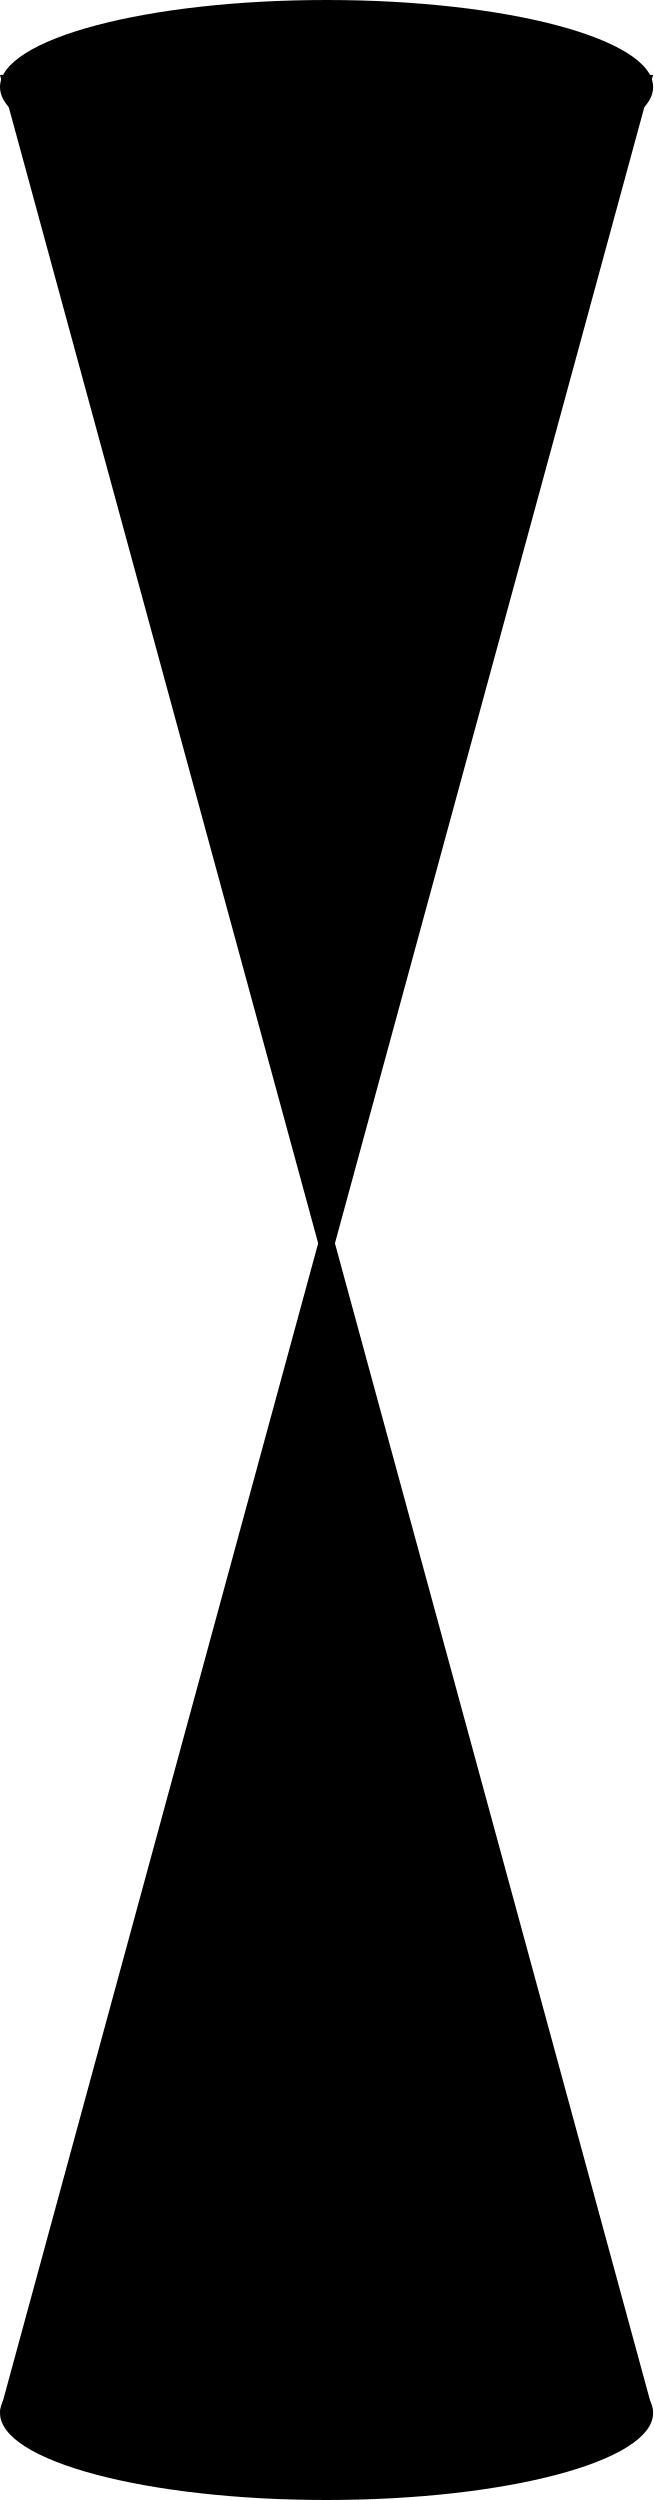
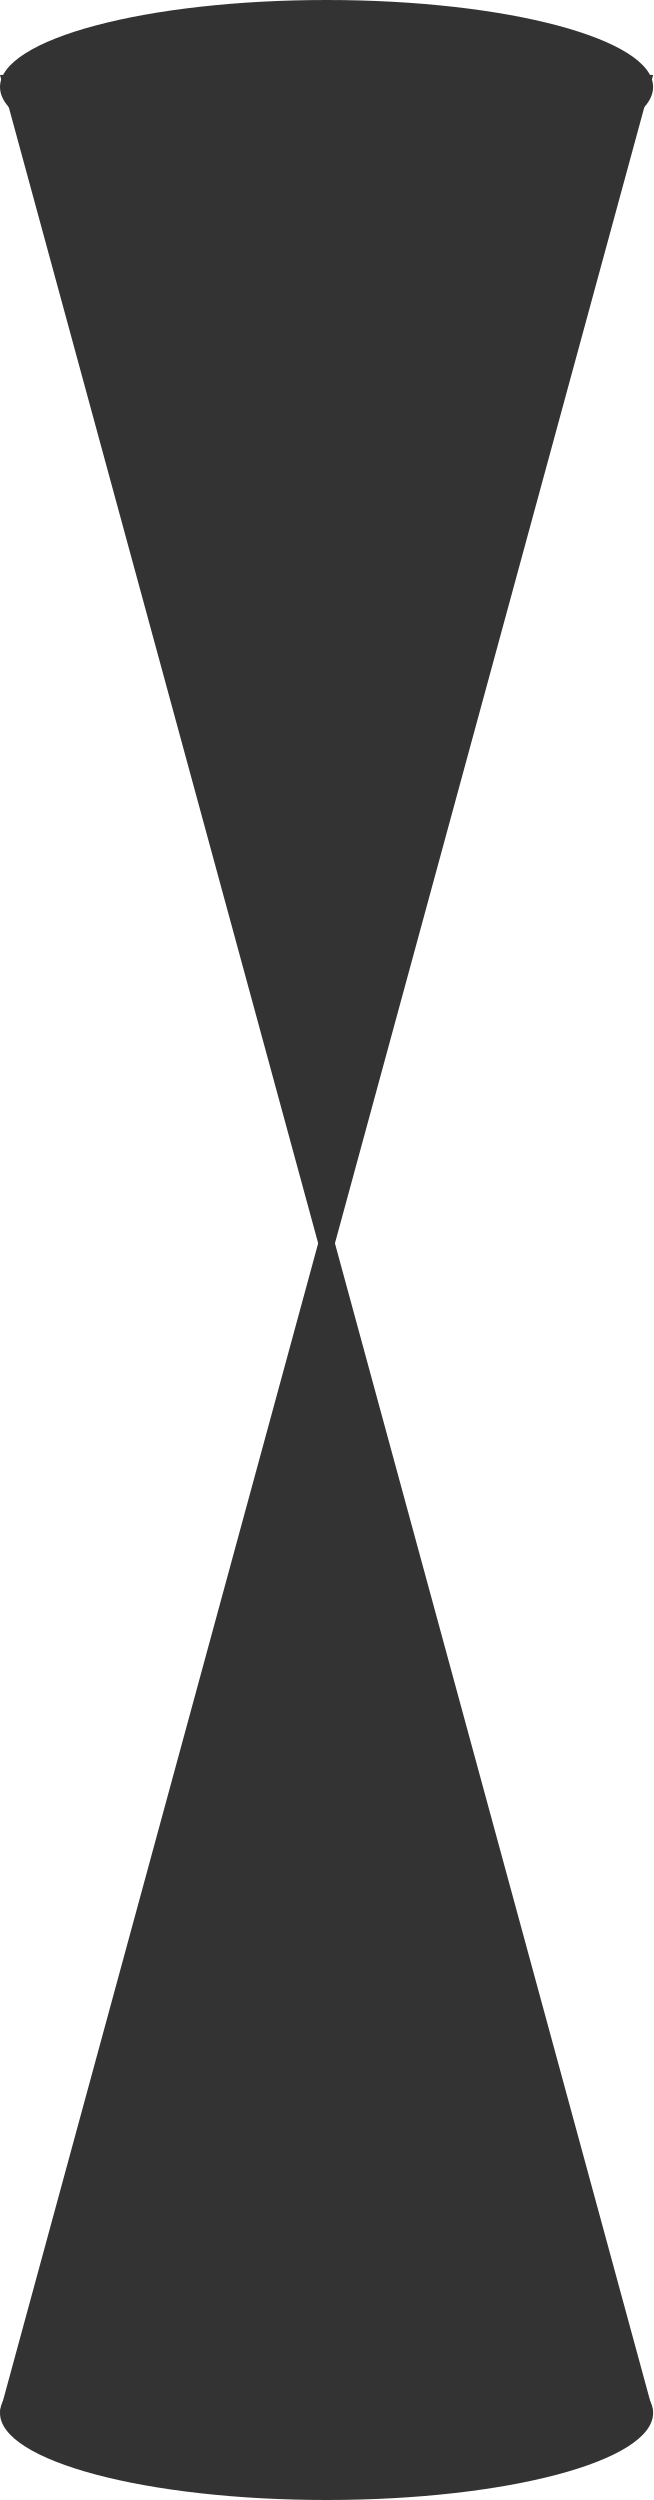
<svg xmlns="http://www.w3.org/2000/svg" width="244px" height="934px" viewBox="0 0 244 934" version="1.1">
  <defs />
-   <g id="Page-1" stroke="none" stroke-width="1" fill="none" fill-rule="evenodd">
+   <g id="Page-1" stroke="none" stroke-width="1" fill="none" fill-rule="evenodd" opacity="0.8">
    <g id="record-shine" fill="#000000">
      <ellipse id="Oval-Copy-10" transform="translate(122, 32.5) scale(1, -1) translate(-122, -32.5) " cx="122" cy="32.5" rx="122" ry="32.5" />
      <polygon id="Triangle" transform="translate(122, 252) scale(1, -1) translate(-122, -252) " points="122 28 244 476 0 476" />
      <ellipse id="Oval-Copy-10" cx="122" cy="901.5" rx="122" ry="32.5" />
      <polygon id="Triangle" points="122 453 244 901 0 901" />
    </g>
  </g>
</svg>
